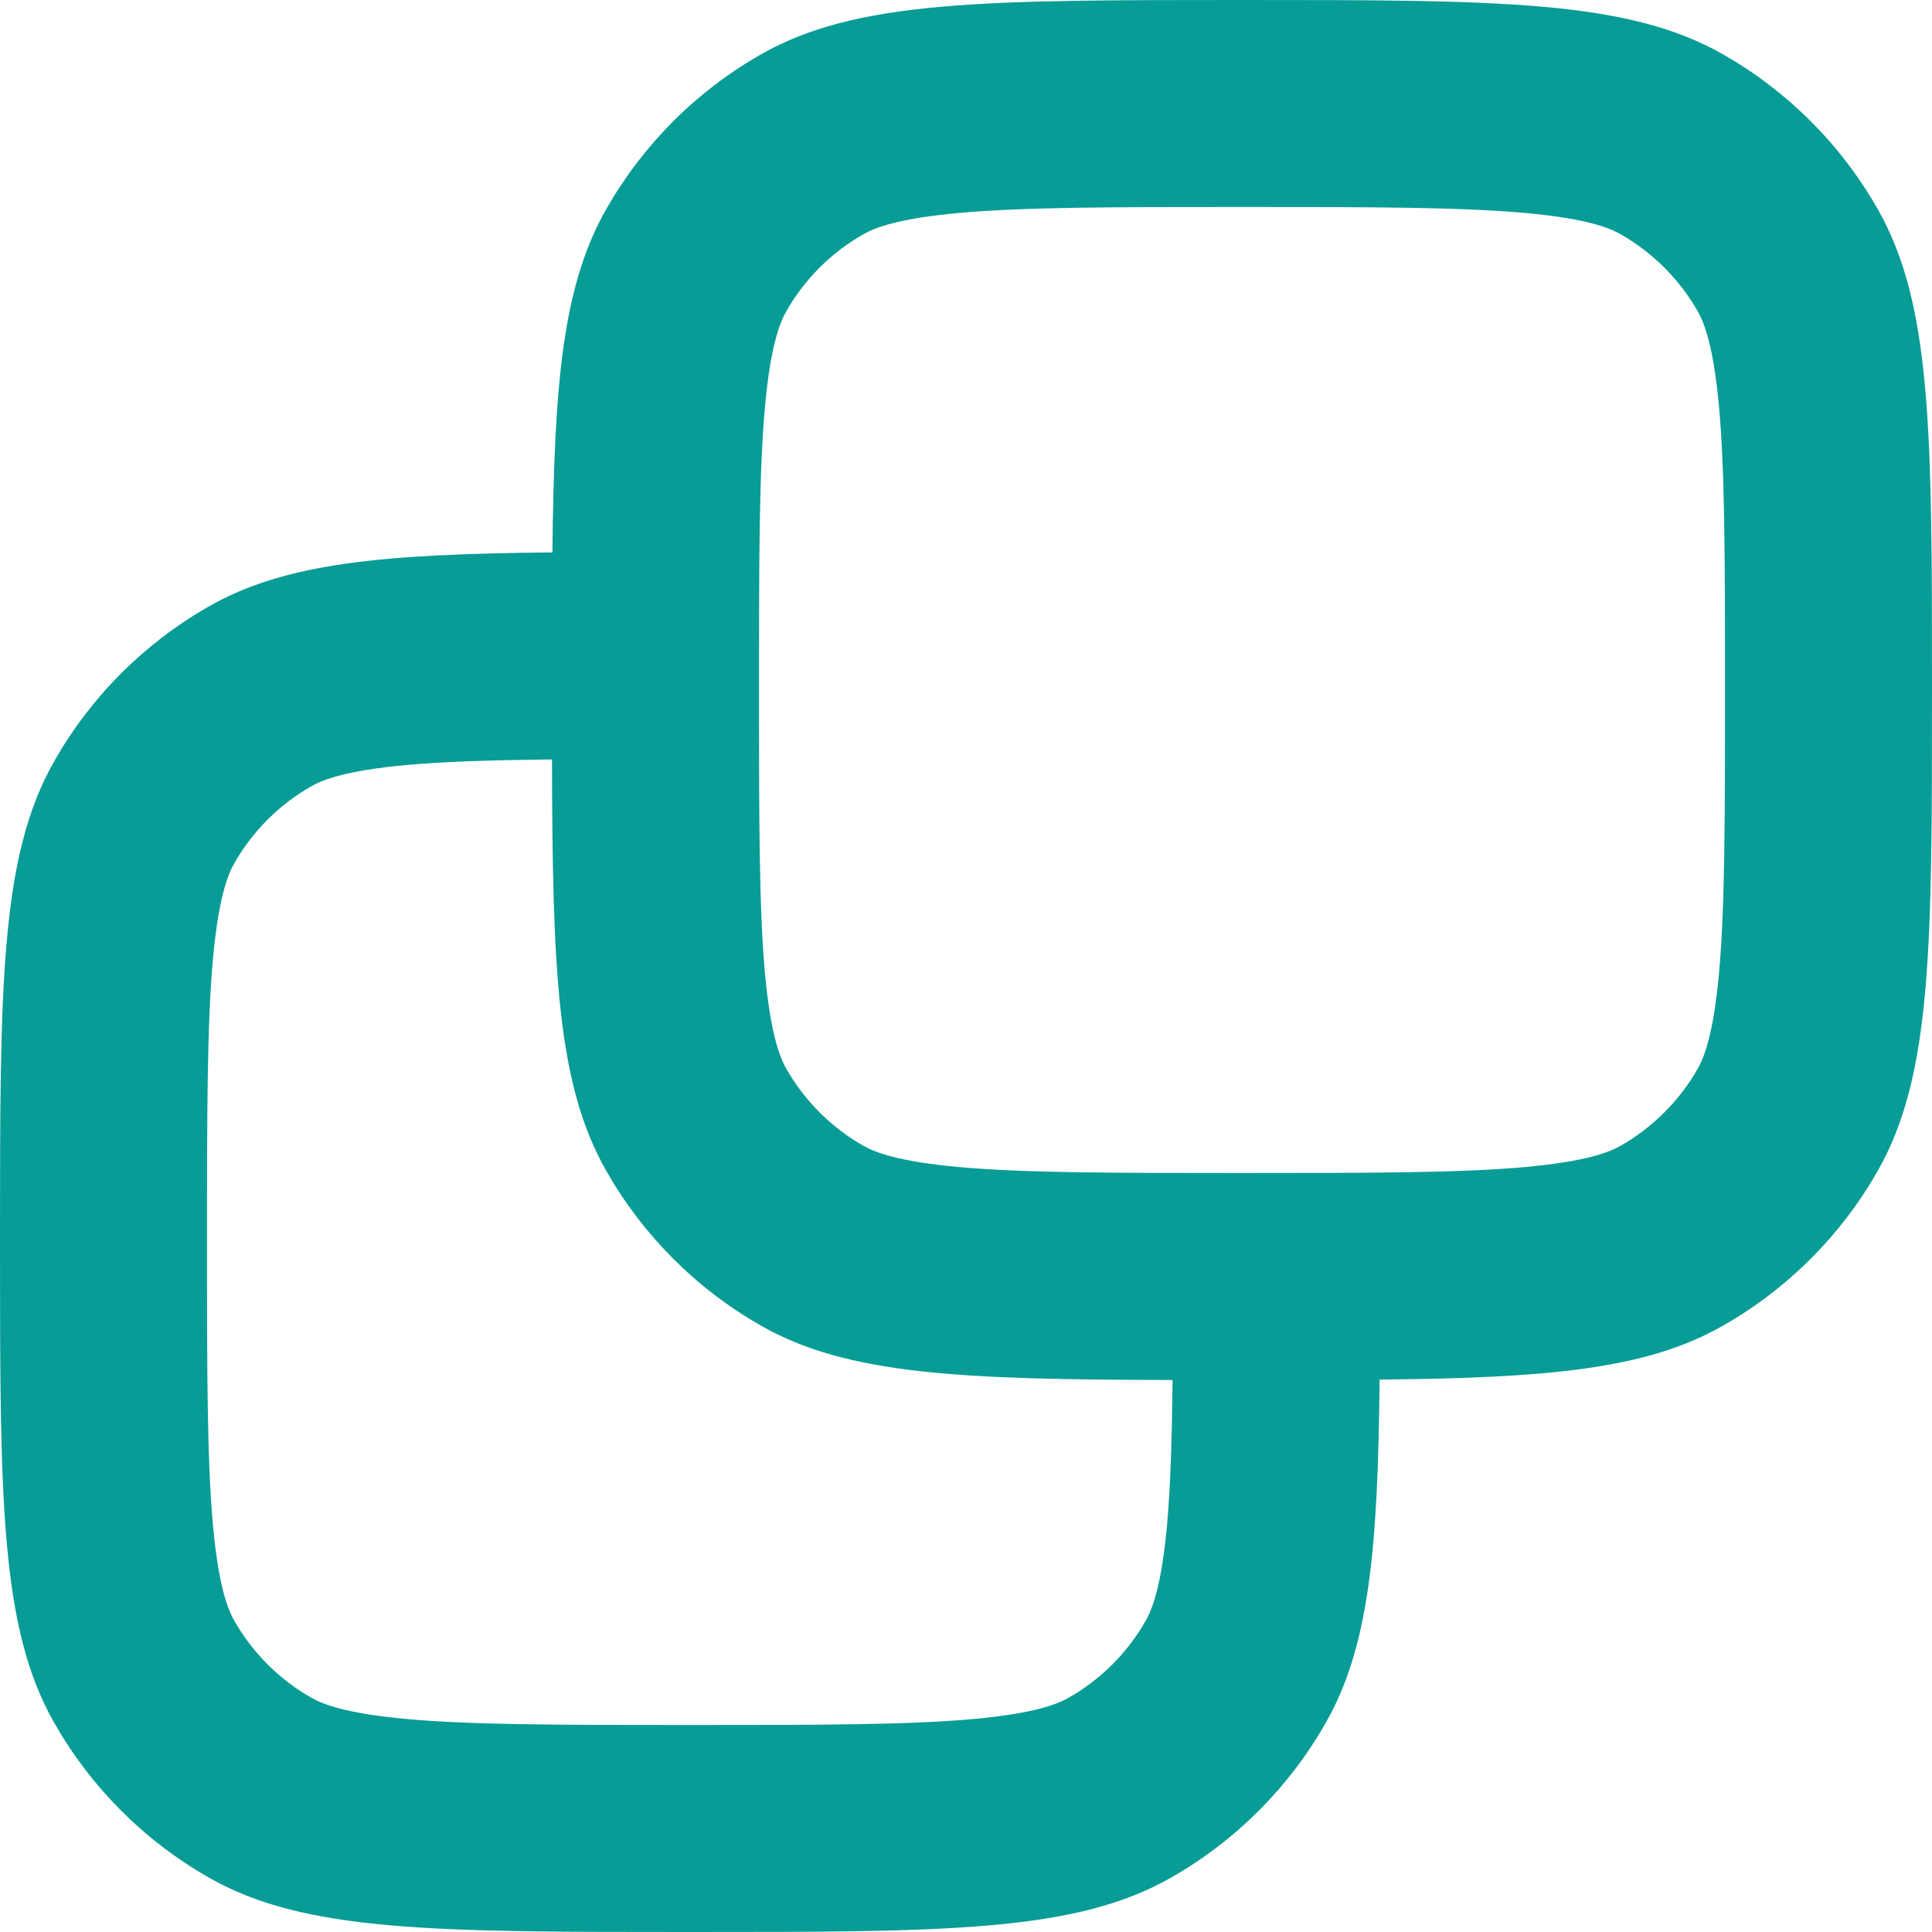
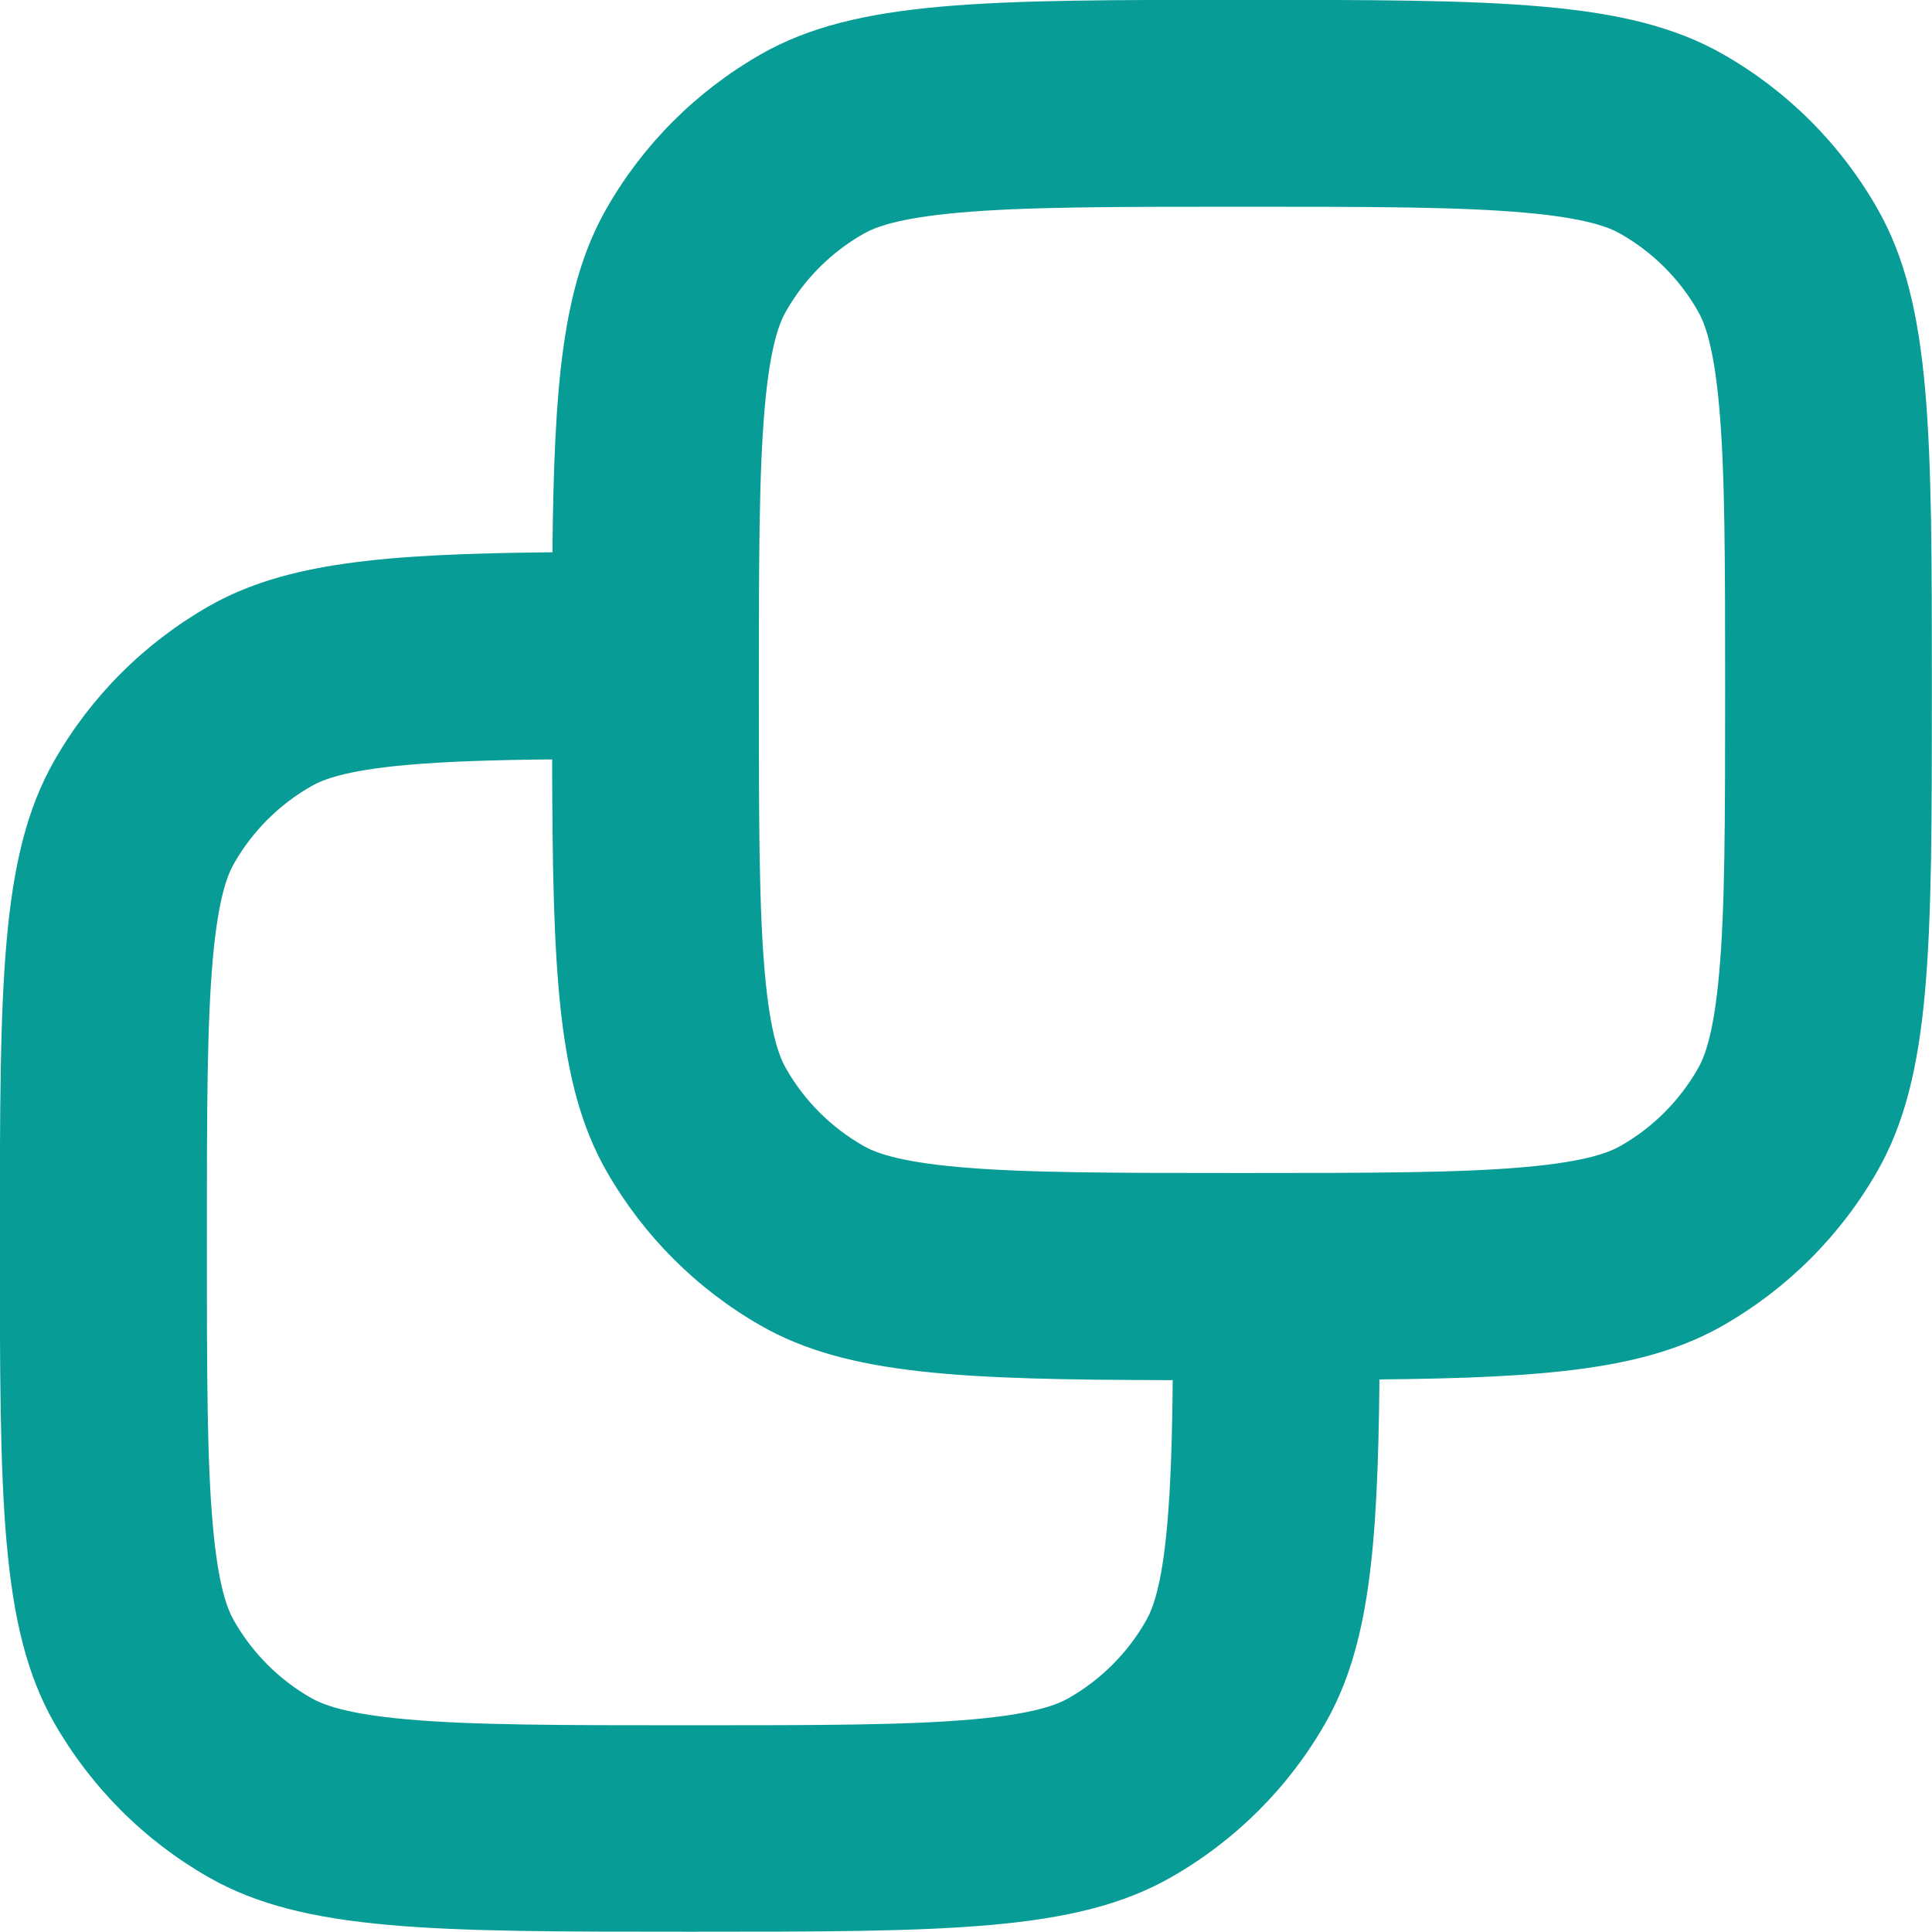
- <svg xmlns="http://www.w3.org/2000/svg" width="14" height="14" viewBox="0 0 14 14" fill="none">
-   <path fill-rule="evenodd" clip-rule="evenodd" d="M4.003 4.005C4.015 2.78 4.077 2.069 4.394 1.514C4.66 1.047 5.047 0.66 5.514 0.394C6.205 0 7.136 0 9 0C10.864 0 11.795 0 12.486 0.394C12.953 0.66 13.34 1.047 13.606 1.514C14 2.205 14 3.136 14 5C14 6.864 14 7.795 13.606 8.486C13.34 8.953 12.953 9.34 12.486 9.606C11.931 9.923 11.22 9.985 9.995 9.997L9.997 10C9.985 11.222 9.922 11.932 9.606 12.486C9.34 12.953 8.953 13.34 8.486 13.606C7.795 14 6.864 14 5 14C3.136 14 2.205 14 1.514 13.606C1.047 13.34 0.66 12.953 0.394 12.486C0 11.796 0 10.864 0 9C0 7.136 0 6.205 0.394 5.514C0.66 5.047 1.047 4.66 1.514 4.394C2.068 4.078 2.778 4.015 4 4.003L4.003 4.005ZM9 8.5C8.041 8.5 7.42 8.499 6.95 8.457C6.5 8.416 6.337 8.348 6.257 8.303C6.023 8.17 5.83 7.977 5.697 7.743C5.652 7.663 5.584 7.5 5.543 7.05C5.501 6.58 5.5 5.959 5.5 5C5.5 4.041 5.501 3.42 5.543 2.95C5.584 2.5 5.652 2.337 5.697 2.257C5.83 2.023 6.023 1.83 6.257 1.697C6.337 1.652 6.5 1.584 6.95 1.543C7.42 1.501 8.041 1.5 9 1.5C9.959 1.5 10.579 1.501 11.05 1.543C11.501 1.584 11.663 1.652 11.743 1.697C11.976 1.83 12.17 2.023 12.303 2.257C12.348 2.337 12.416 2.5 12.457 2.95C12.499 3.42 12.5 4.041 12.5 5C12.5 5.959 12.499 6.58 12.457 7.05C12.416 7.5 12.348 7.663 12.303 7.743C12.17 7.977 11.976 8.17 11.743 8.303C11.663 8.348 11.501 8.416 11.05 8.457C10.579 8.499 9.959 8.5 9 8.5ZM4 5.503C3.569 5.508 3.232 5.518 2.95 5.543C2.5 5.584 2.337 5.652 2.257 5.697C2.023 5.83 1.83 6.023 1.697 6.257C1.652 6.337 1.584 6.5 1.543 6.95C1.501 7.42 1.5 8.041 1.5 9C1.5 9.959 1.501 10.579 1.543 11.05C1.584 11.501 1.652 11.663 1.697 11.743C1.83 11.977 2.023 12.17 2.257 12.303C2.337 12.348 2.5 12.416 2.95 12.457C3.42 12.499 4.041 12.5 5 12.5C5.959 12.5 6.58 12.499 7.05 12.457C7.5 12.416 7.663 12.348 7.743 12.303C7.977 12.17 8.17 11.977 8.303 11.743C8.348 11.663 8.416 11.501 8.457 11.05C8.482 10.768 8.492 10.431 8.497 10C6.963 9.997 6.139 9.963 5.514 9.606C5.047 9.34 4.66 8.953 4.394 8.486C4.037 7.861 4.003 7.037 4 5.503Z" fill="#089C96" />
+ <svg xmlns="http://www.w3.org/2000/svg" fill="none" height="14" viewBox="0 0 14 14" width="14">
+   <path clip-rule="evenodd" d="m4.003 4.005c.012-1.225.074-1.936.391-2.492.266-.467.653-.853 1.12-1.12.691-.394 1.623-.394 3.486-.394 1.864 0 2.795 0 3.486.394.467.266.853.653 1.119 1.12.394.691.394 1.623.394 3.486s0 2.795-.394 3.486c-.266.467-.653.853-1.119 1.12-.555.317-1.266.379-2.492.391l.002.003c-.012 1.222-.075 1.932-.391 2.486-.266.467-.653.853-1.12 1.119-.691.394-1.623.394-3.486.394s-2.795 0-3.486-.394c-.467-.266-.853-.653-1.12-1.119-.394-.691-.394-1.623-.394-3.486 0-1.864 0-2.795.394-3.486.266-.467.653-.853 1.12-1.12.555-.316 1.264-.379 2.486-.391zm4.997 4.495c-.959 0-1.58-.001-2.05-.043-.451-.04-.614-.108-.694-.154-.233-.133-.427-.326-.56-.56-.046-.08-.114-.243-.154-.694-.042-.47-.043-1.091-.043-2.05s.001-1.58.043-2.05c.04-.451.108-.614.154-.694.133-.233.326-.427.56-.56.08-.046.243-.114.694-.154.47-.042 1.091-.043 2.05-.043s1.579.001 2.05.043c.451.04.614.108.694.154.233.133.427.326.56.56.046.08.114.243.154.694.042.47.043 1.091.043 2.05s-.001 1.58-.043 2.05c-.04.451-.108.614-.154.694-.133.233-.326.427-.56.56-.08.046-.243.114-.694.154-.47.042-1.091.043-2.05.043zm-5-2.997c-.431.004-.767.015-1.05.04-.451.04-.614.108-.694.154-.233.133-.427.326-.56.56-.046.08-.114.243-.154.694-.042.47-.043 1.091-.043 2.05s.001 1.579.043 2.05c.04.451.108.614.154.694.133.233.326.427.56.56.08.045.243.114.694.154.47.042 1.091.043 2.05.043s1.58-.001 2.05-.043c.451-.04.614-.108.694-.154.233-.133.427-.326.56-.56.046-.08.114-.243.154-.694.025-.282.036-.619.04-1.05-1.534-.003-2.357-.037-2.983-.394-.467-.266-.853-.653-1.12-1.12-.357-.626-.391-1.449-.394-2.983z" fill="#089c96" fill-rule="evenodd" />
</svg>
